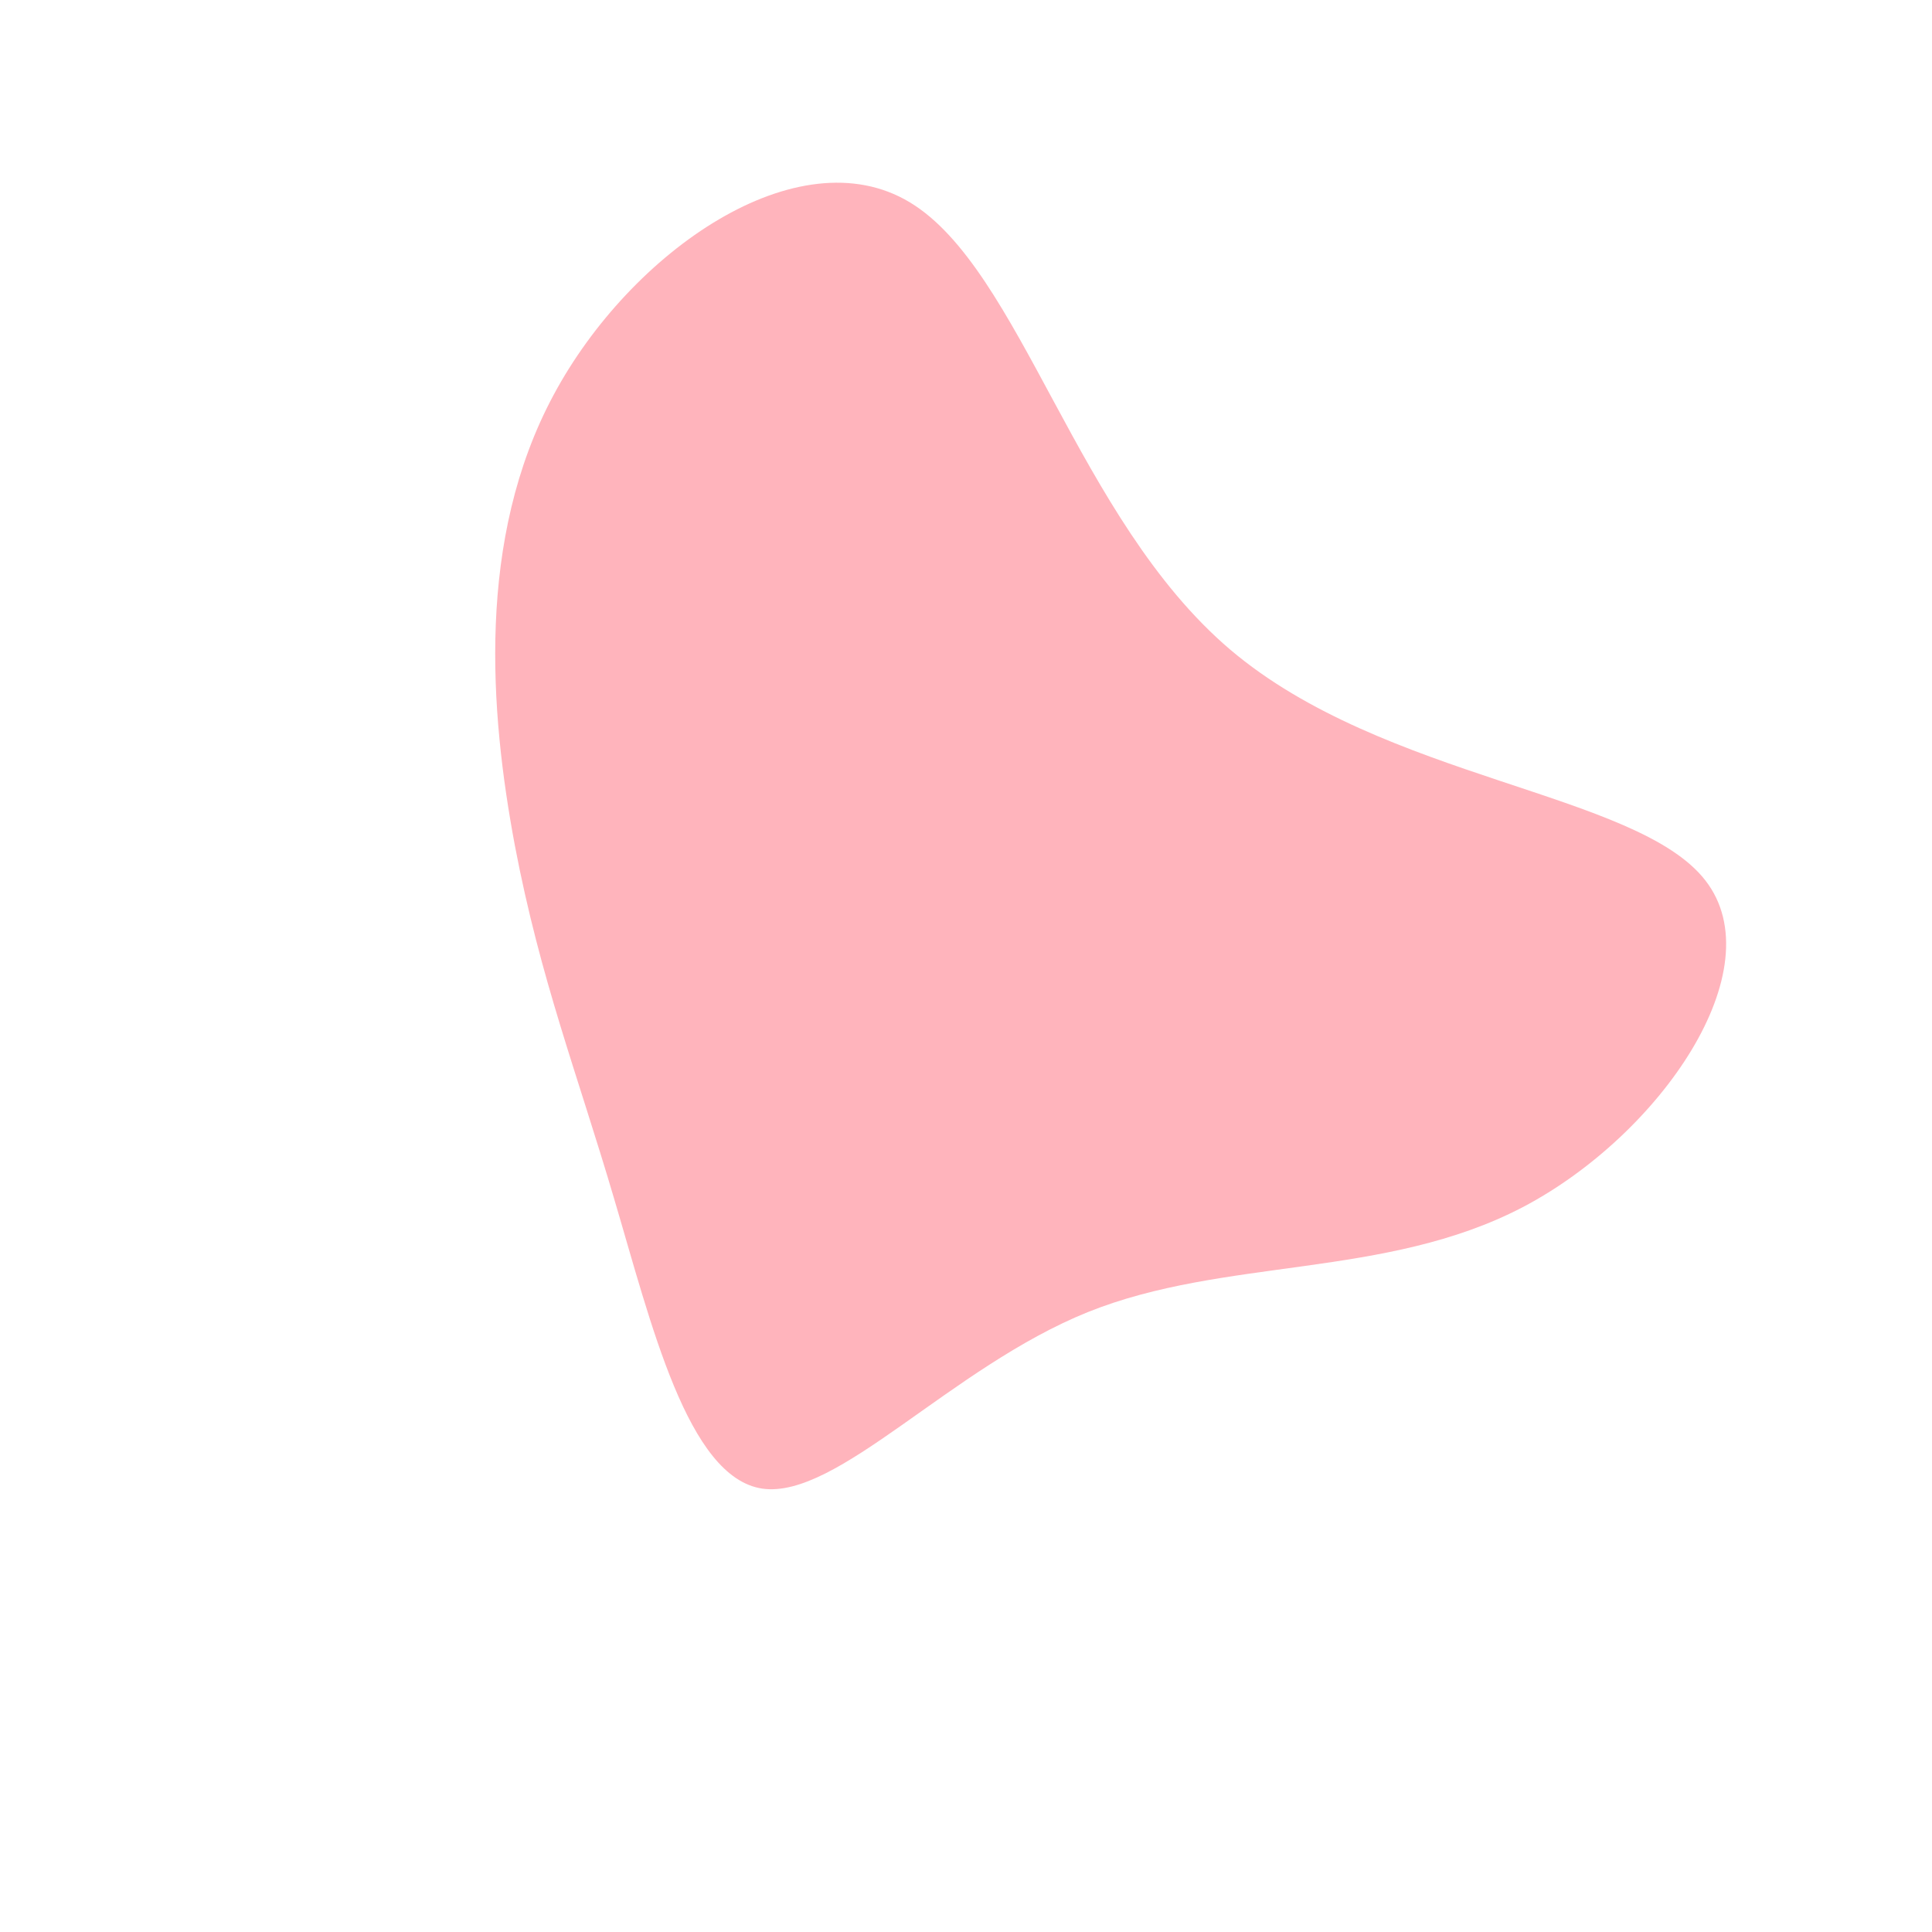
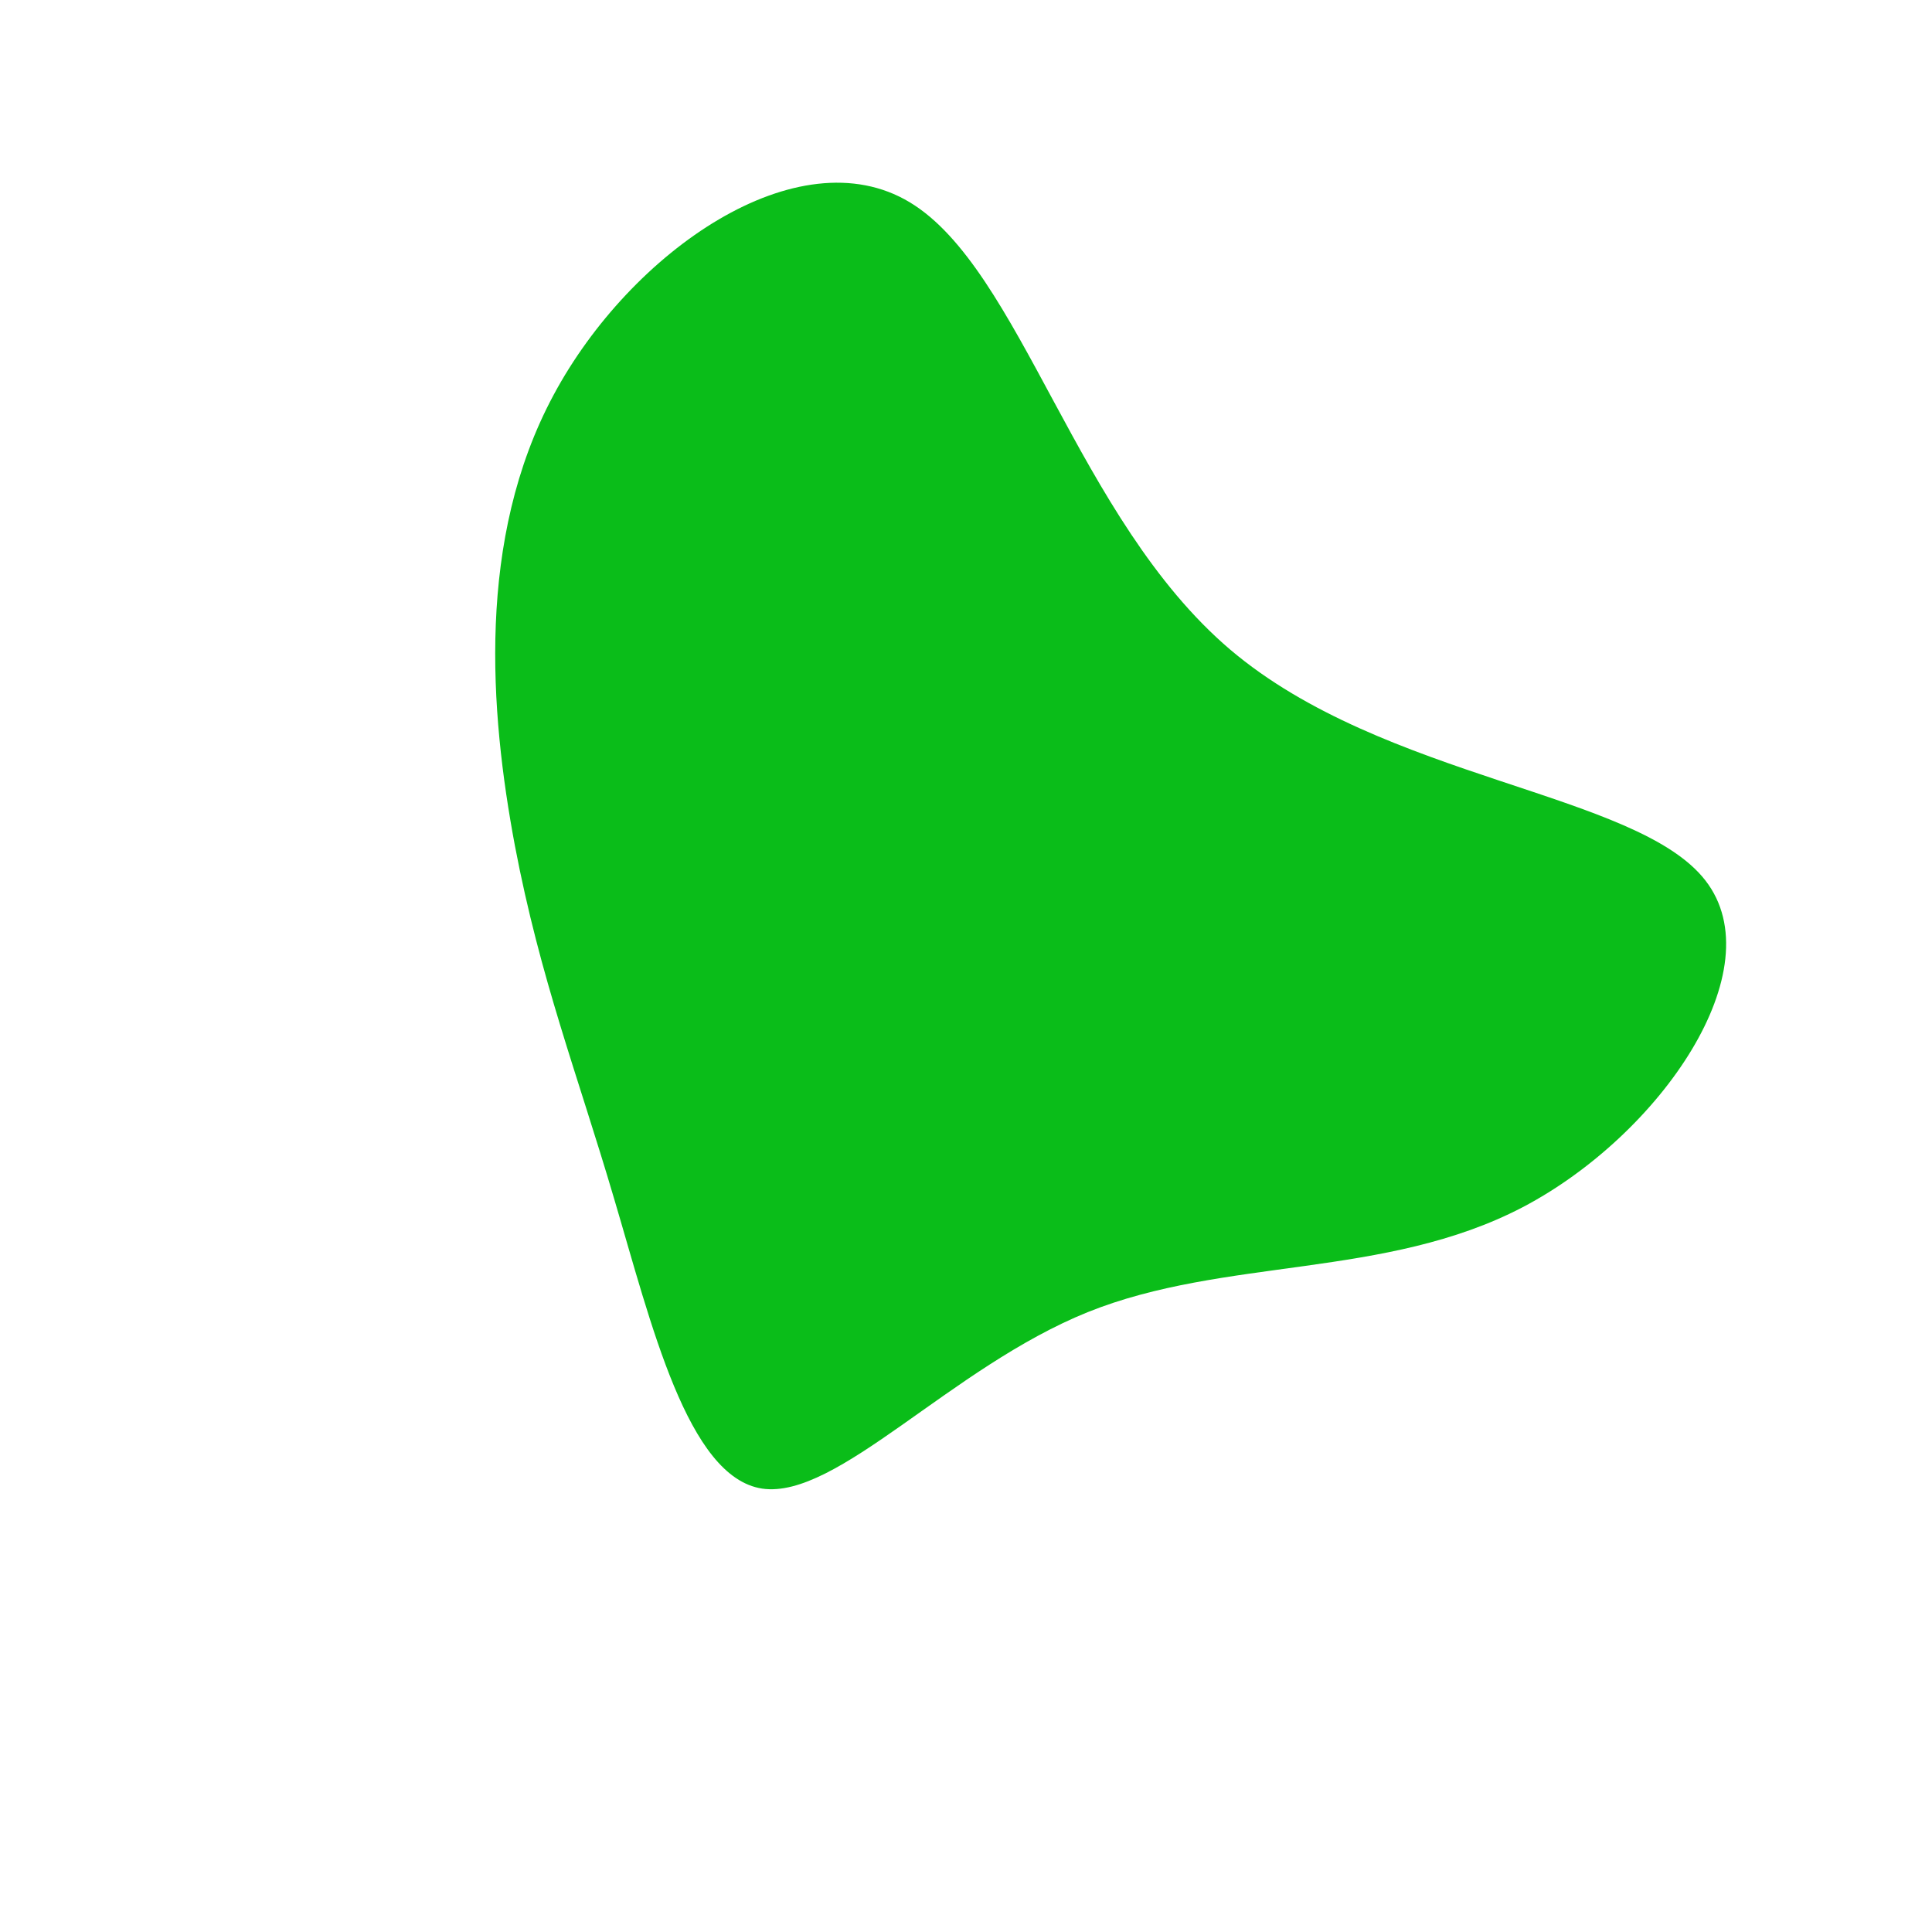
<svg xmlns="http://www.w3.org/2000/svg" width="600" height="600" viewBox="0 0 600 600">
  <g transform="translate(300,300)">
-     <path d="M82,-98.3C129.8,-57.7,208.2,-54.1,229.6,-26.6C251.1,1,215.6,52.5,172.9,74.9C130.2,97.2,80.3,90.4,37.8,107.5C-4.8,124.7,-40,165.7,-63.3,162.3C-86.5,158.8,-97.8,110.9,-109.3,72.2C-120.7,33.5,-132.2,4.1,-140.1,-37.4C-147.9,-79,-152.1,-132.6,-128.1,-177.3C-104.1,-222.1,-52.1,-258,-17.5,-237.2C17.1,-216.4,34.3,-138.9,82,-98.3Z" fill="#FFB4BC" />
+     <path d="M82,-98.3C129.8,-57.7,208.2,-54.1,229.6,-26.6C251.1,1,215.6,52.5,172.9,74.9C130.2,97.2,80.3,90.4,37.8,107.5C-4.8,124.7,-40,165.7,-63.3,162.3C-86.5,158.8,-97.8,110.9,-109.3,72.2C-120.7,33.5,-132.2,4.1,-140.1,-37.4C-147.9,-79,-152.1,-132.6,-128.1,-177.3C-104.1,-222.1,-52.1,-258,-17.5,-237.2C17.1,-216.4,34.3,-138.9,82,-98.3Z" fill="#0ABD19" />
  </g>
</svg>
